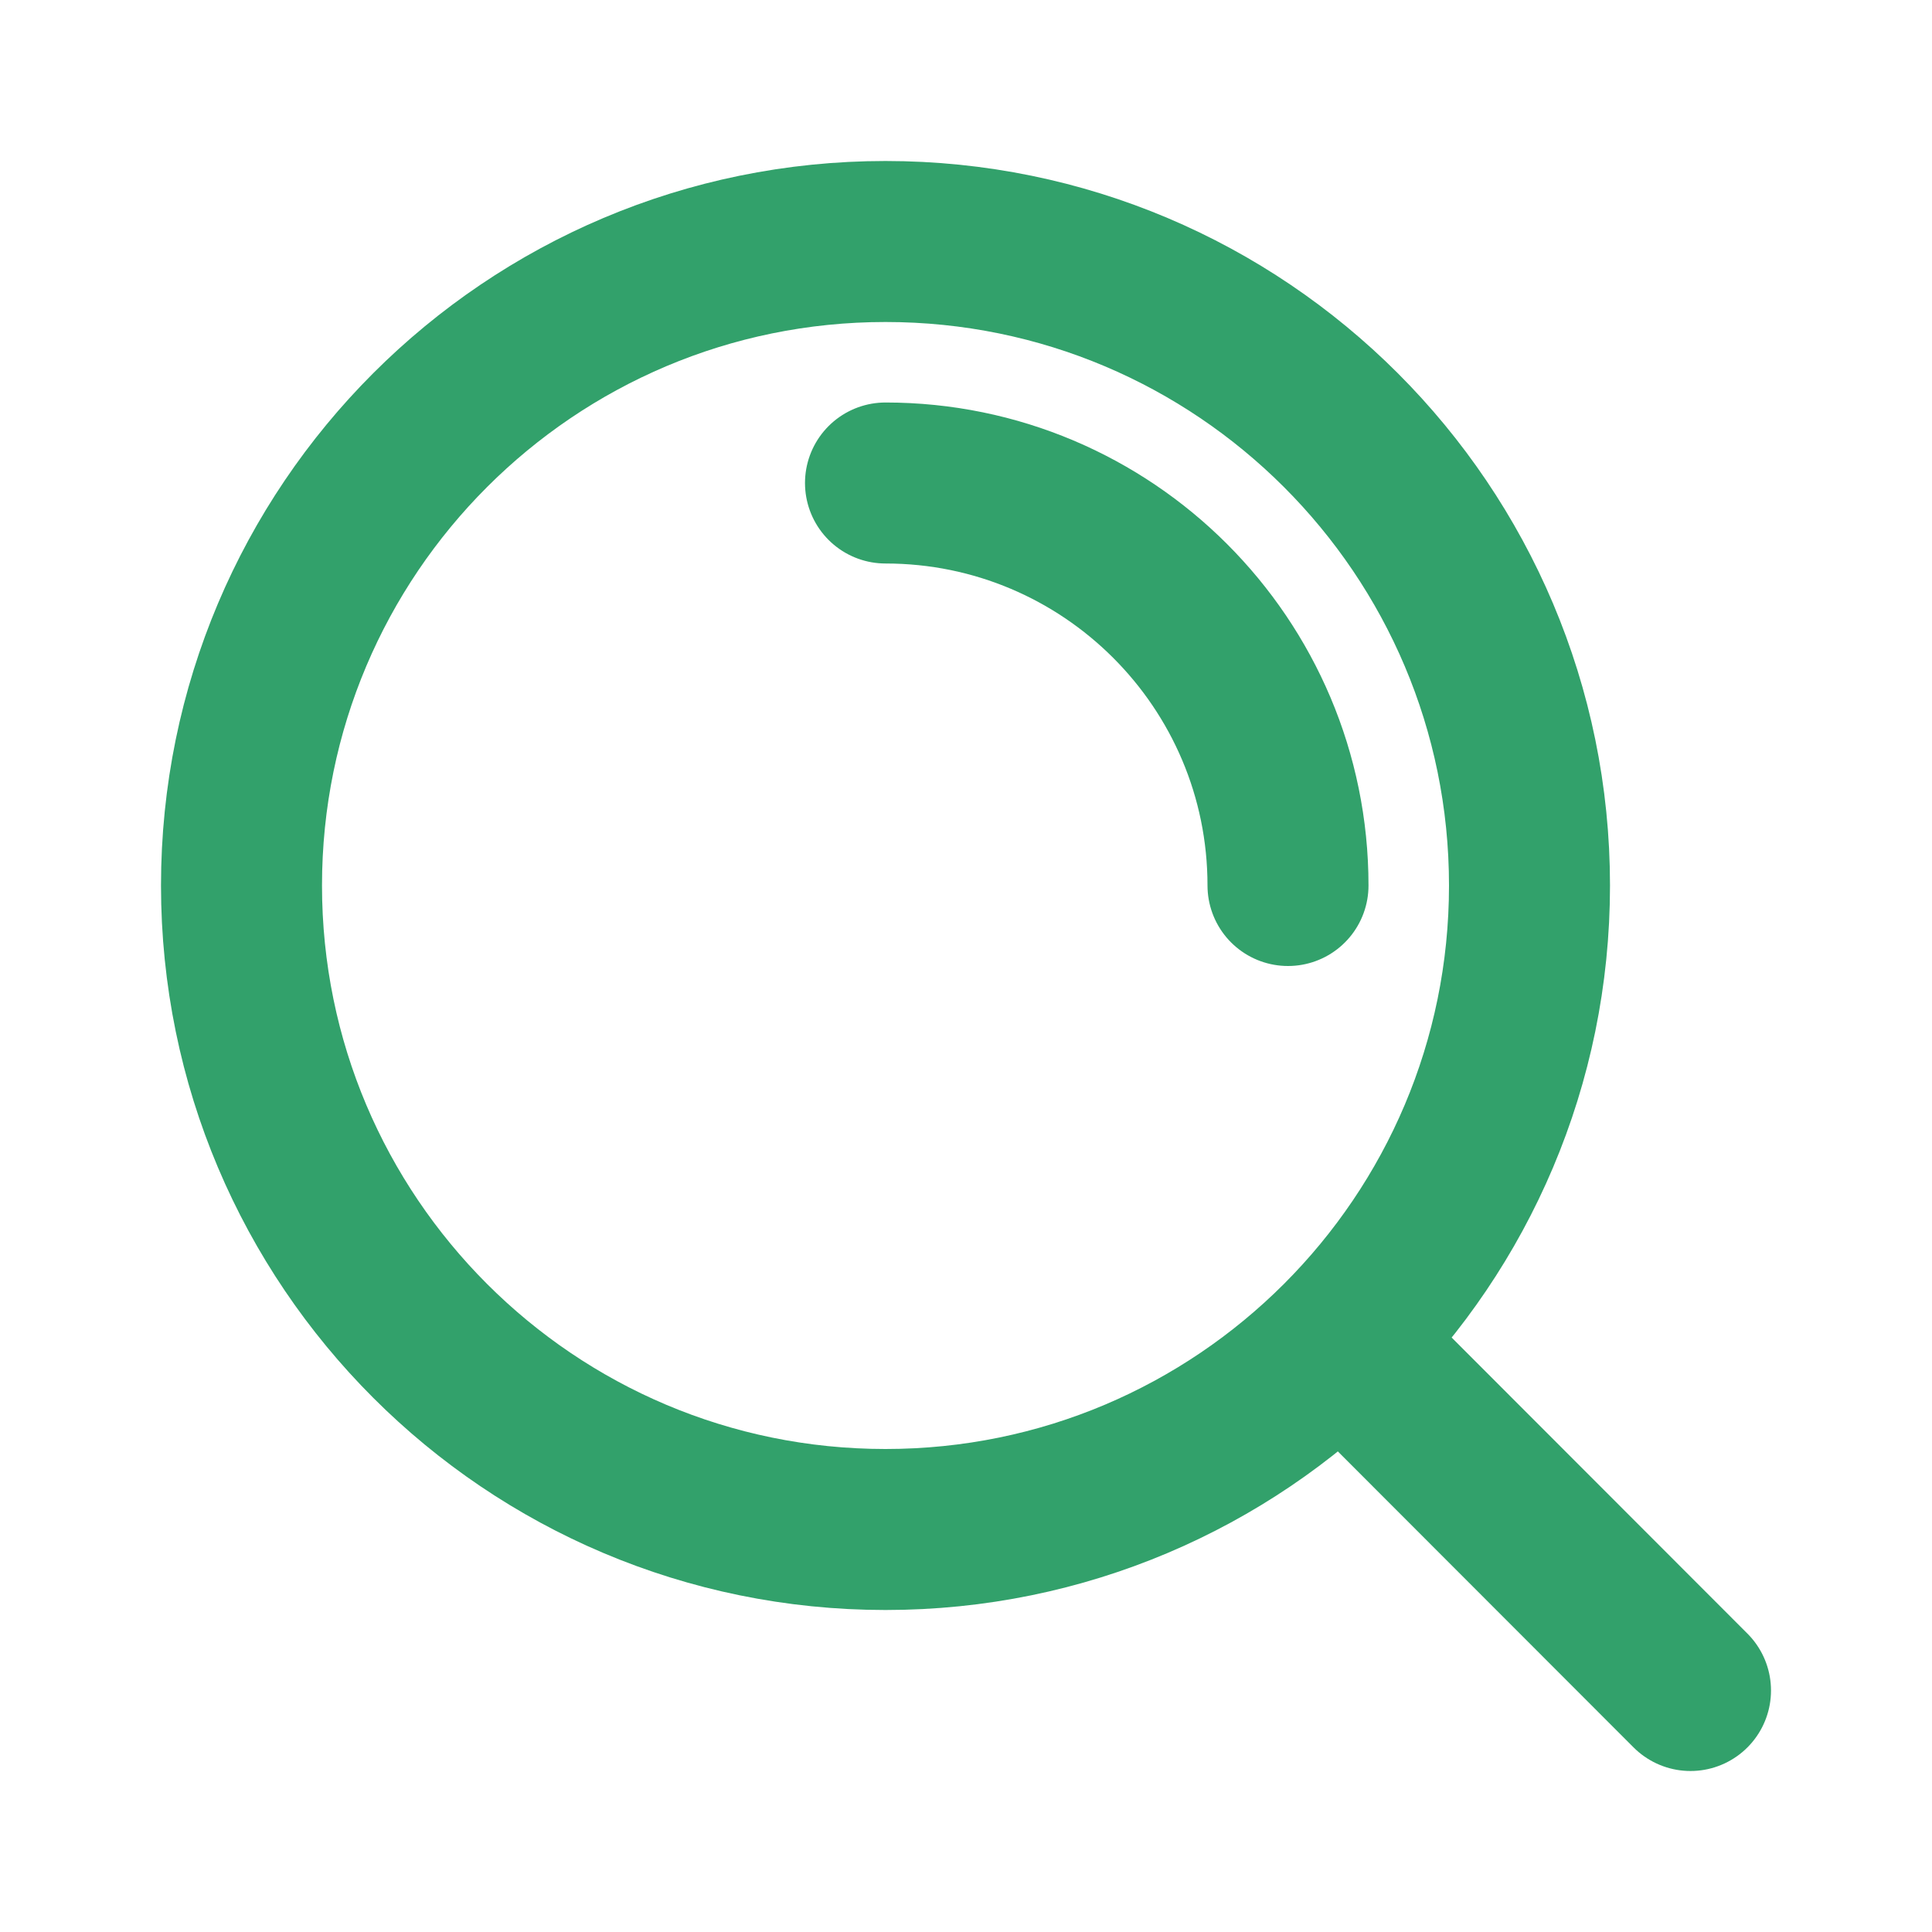
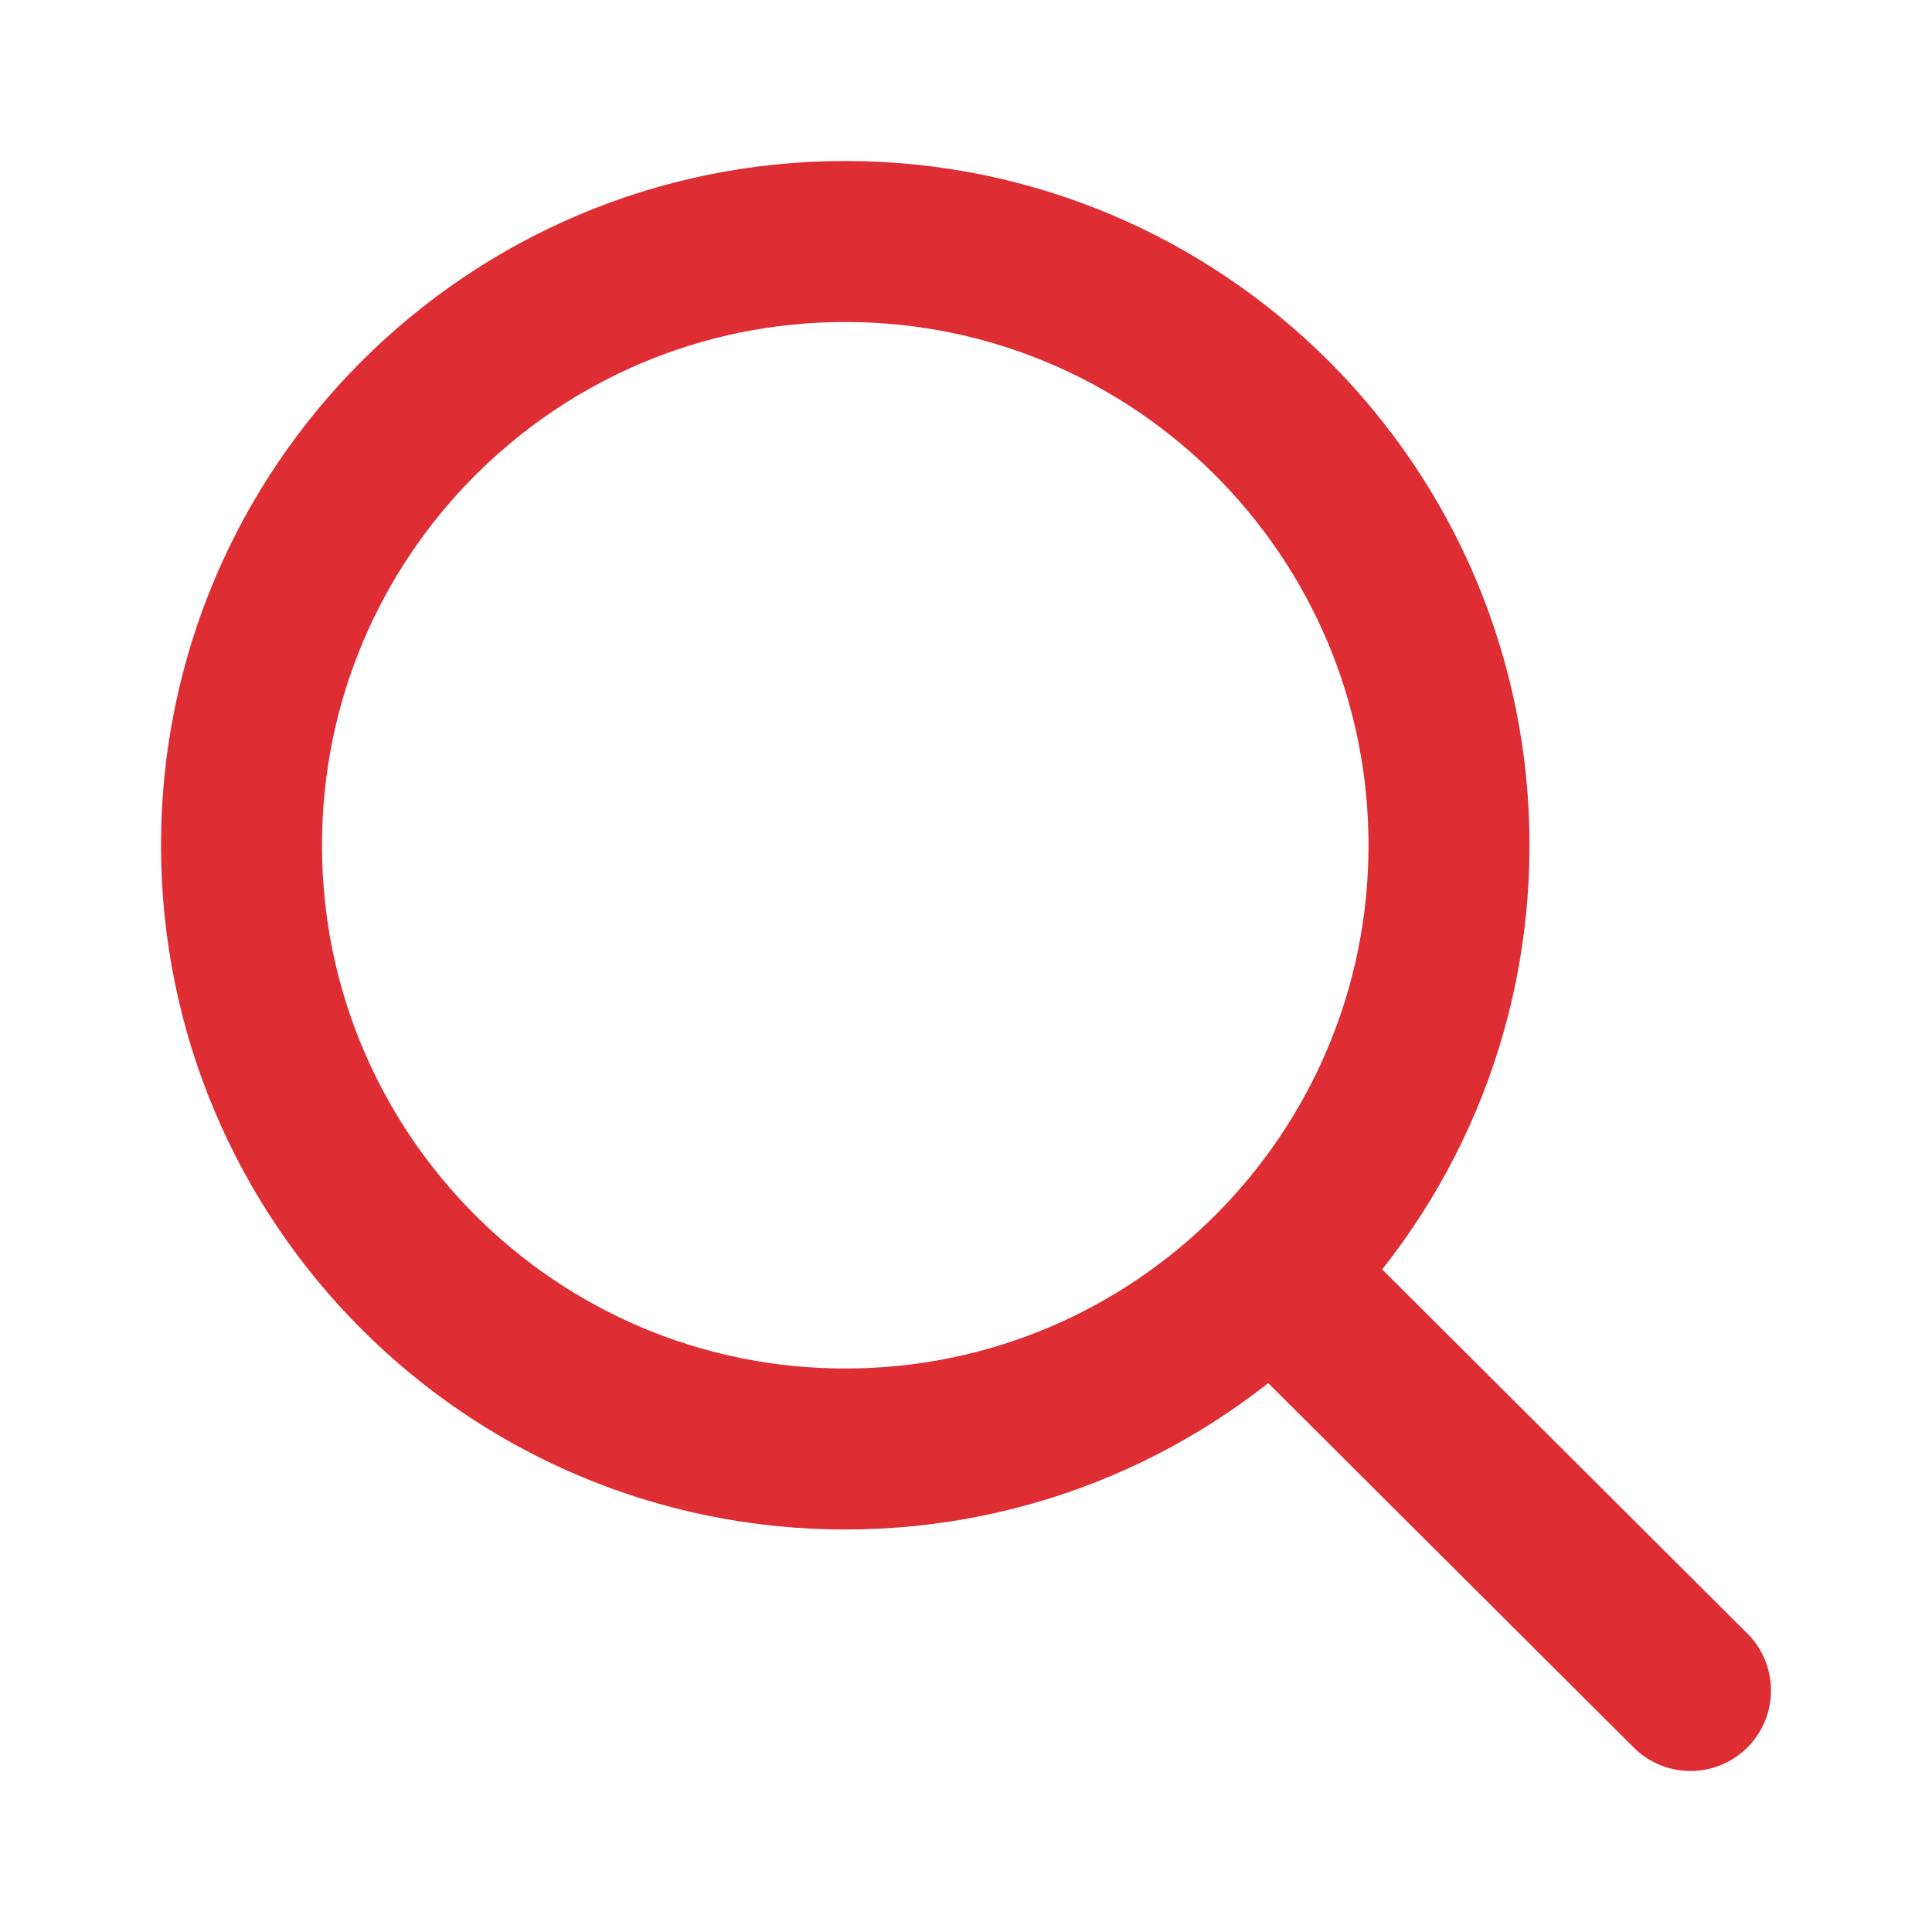
- <svg xmlns="http://www.w3.org/2000/svg" viewBox="0 0 24 24" fill="none">
-   <g id="SVGRepo_bgCarrier" stroke-width="0" />
-   <g id="SVGRepo_tracerCarrier" stroke-linecap="round" stroke-linejoin="round" />
-   <g id="SVGRepo_iconCarrier">
-     <path d="M11 6C13.761 6 16 8.239 16 11M16.659 16.655L21 21M19 11C19 15.418 15.418 19 11 19C6.582 19 3 15.418 3 11C3 6.582 6.582 3 11 3C15.418 3 19 6.582 19 11Z" stroke="#32a16b" stroke-width="2" stroke-linecap="round" stroke-linejoin="round" />
-   </g>
+ <svg xmlns="http://www.w3.org/2000/svg" width="24" height="24" viewBox="0 0 24 24" fill="none">
+   <path d="M15.796 15.811L21 21M18 10.5C18 14.642 14.642 18 10.5 18C6.358 18 3 14.642 3 10.5C3 6.358 6.358 3 10.5 3C14.642 3 18 6.358 18 10.5Z" stroke="#DE2D33" stroke-width="2" stroke-linecap="round" stroke-linejoin="round" />
</svg>
